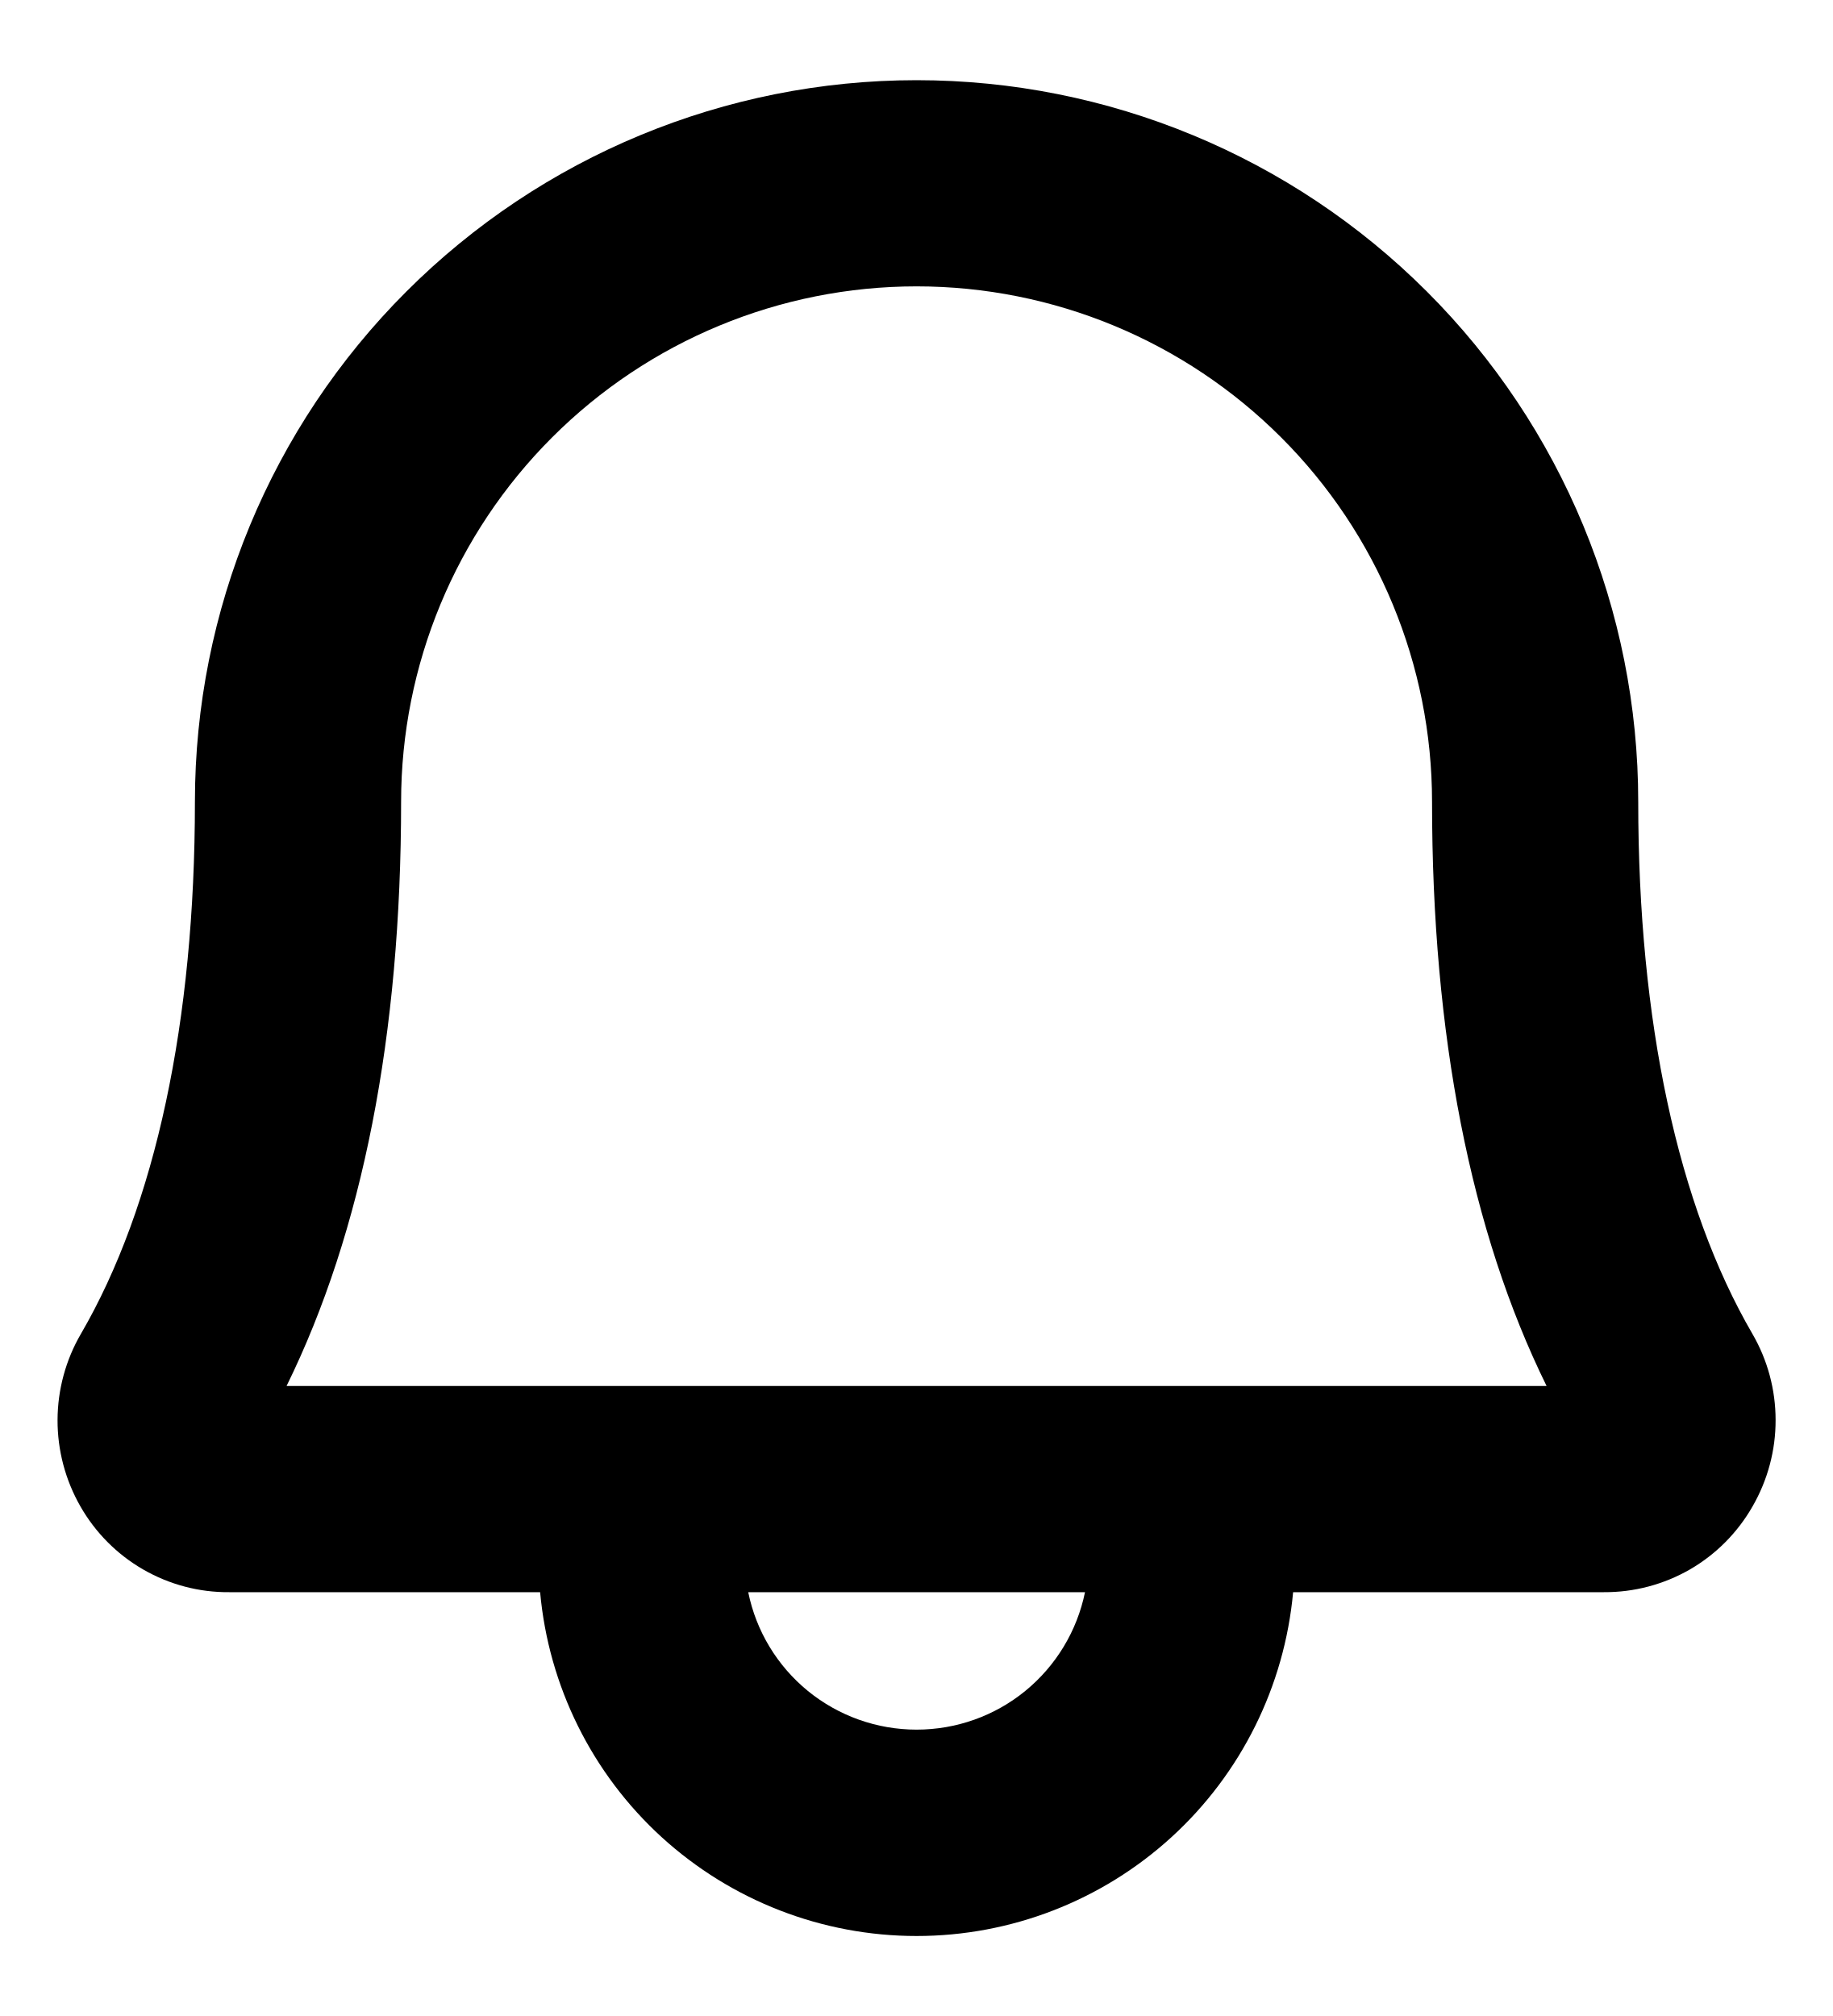
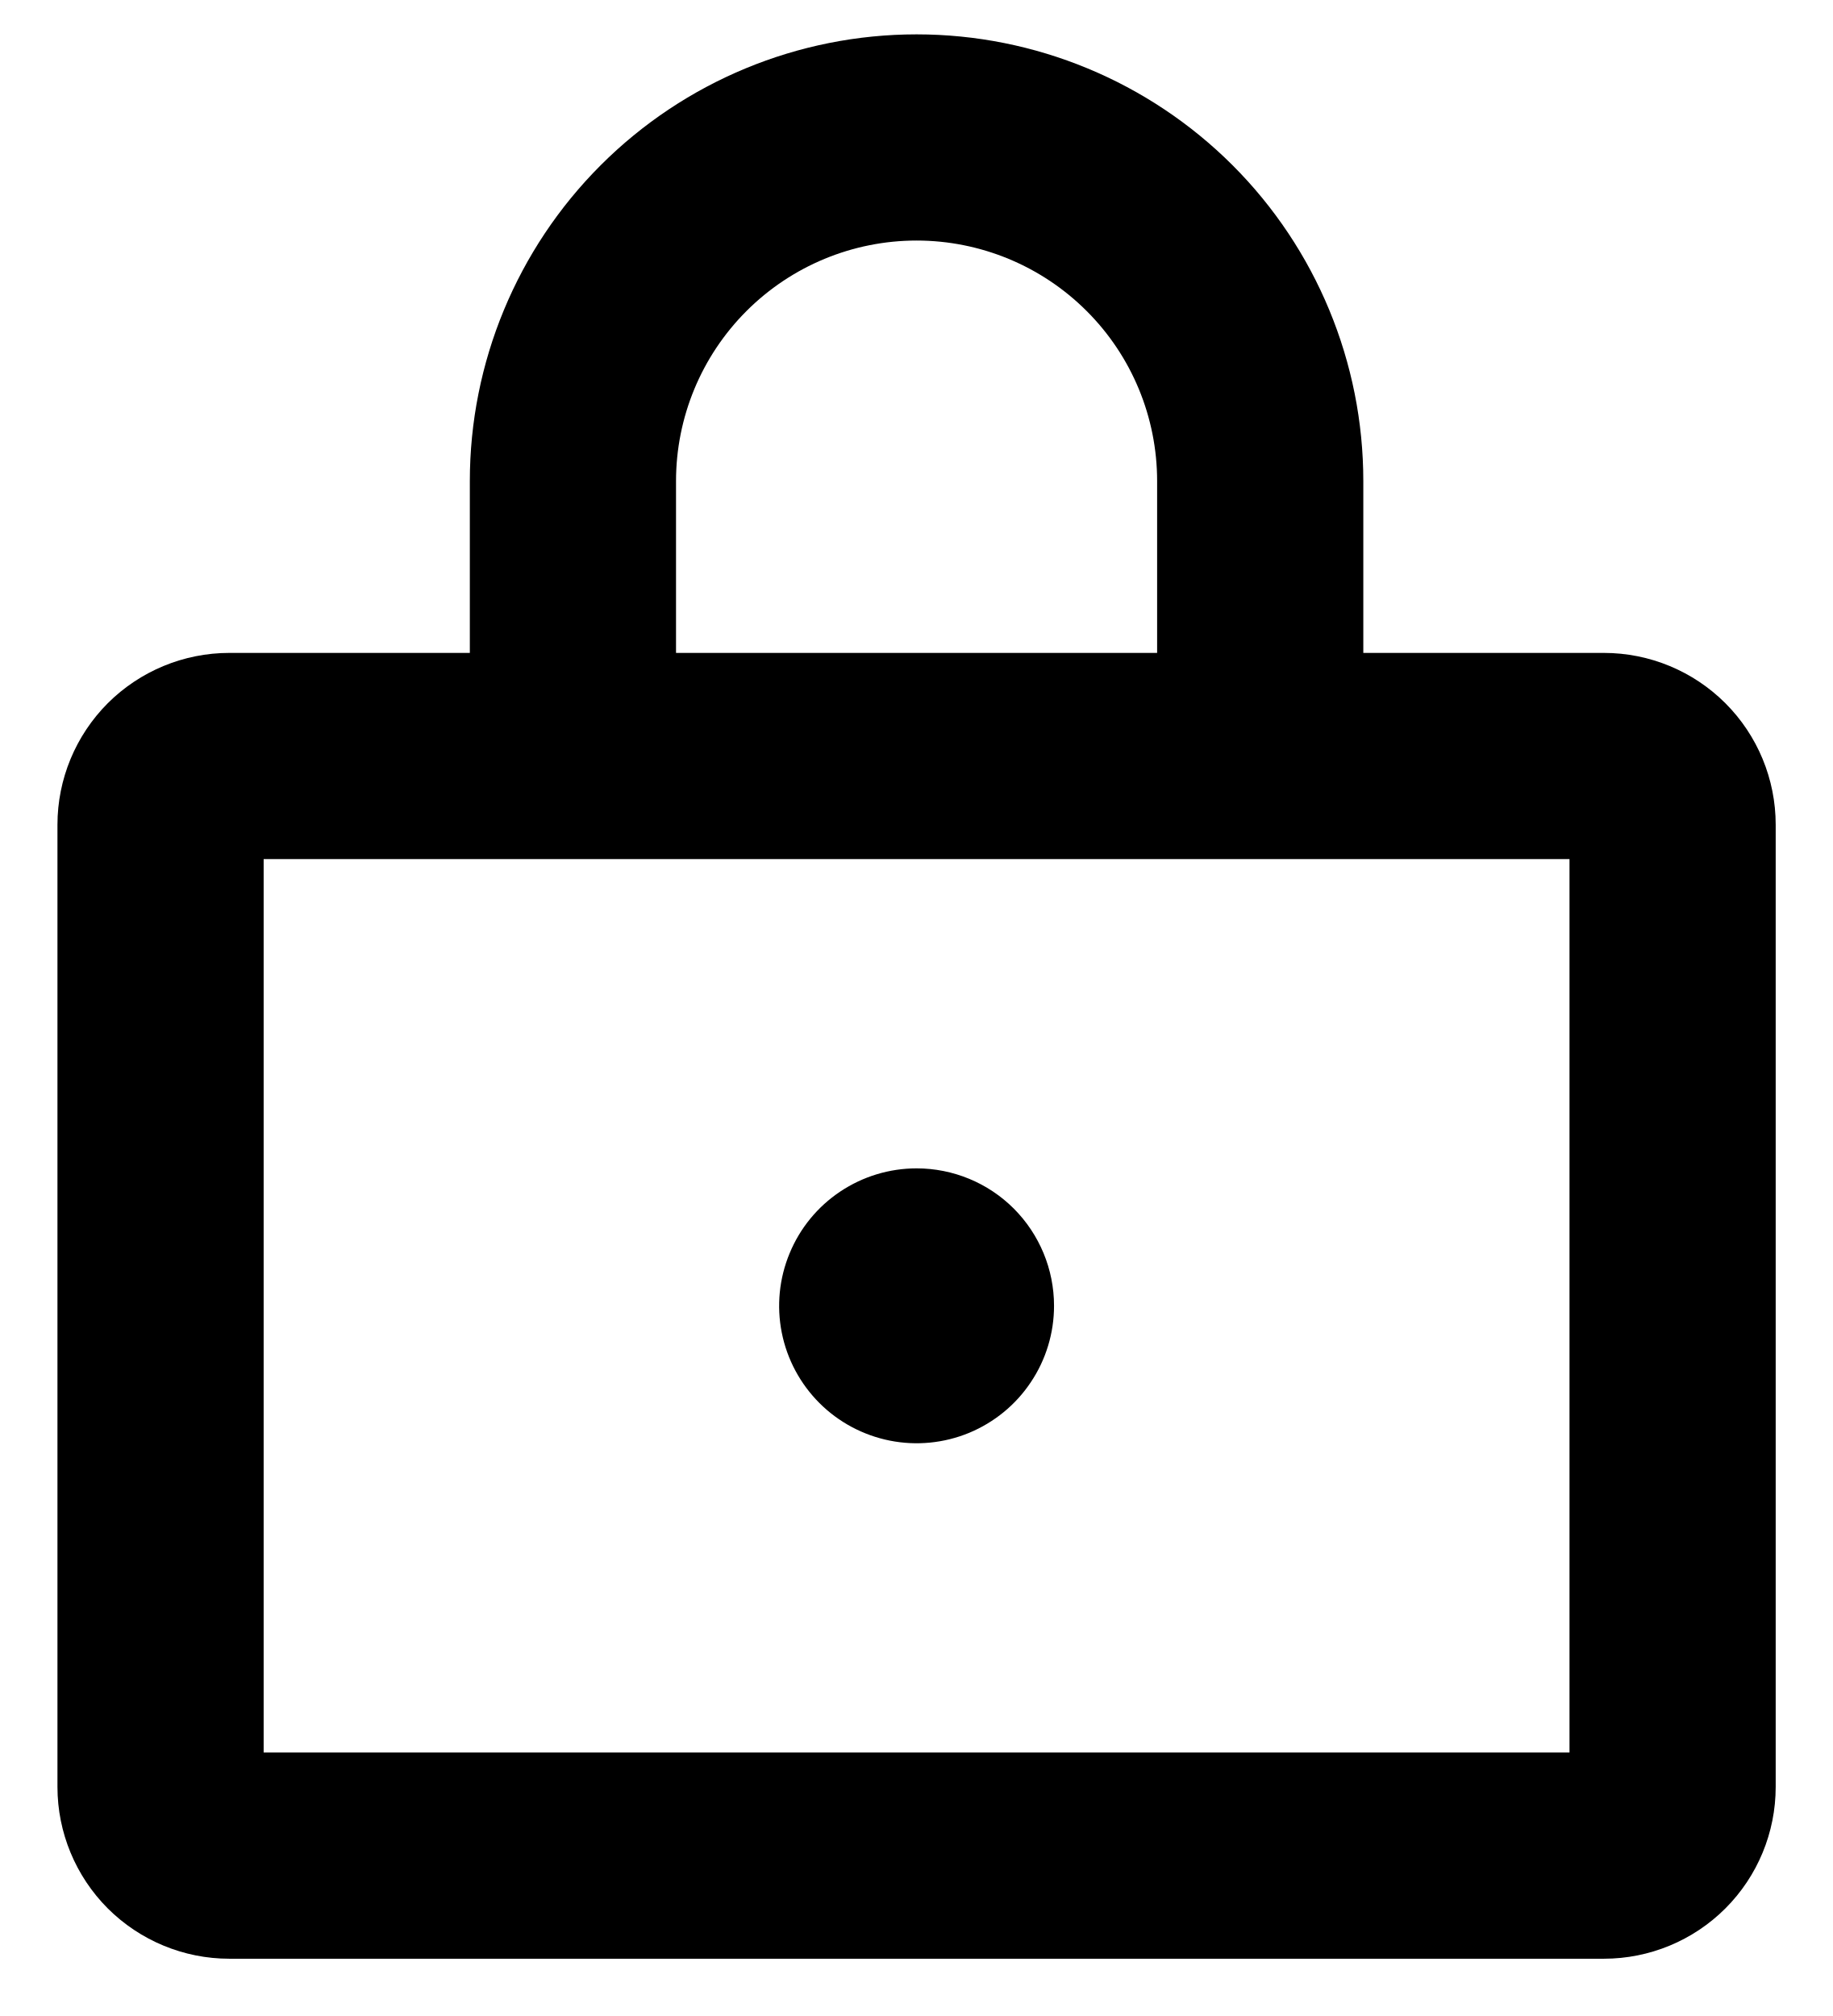
<svg xmlns="http://www.w3.org/2000/svg" width="20" height="22" viewBox="0 0 20 22" fill="none">
-   <path d="M19.123 14.556C18.309 13.156 17.877 11.147 17.877 8.75C17.877 6.661 17.048 4.658 15.571 3.182C14.094 1.705 12.091 0.875 10.002 0.875C7.914 0.875 5.911 1.705 4.434 3.182C2.957 4.658 2.127 6.661 2.127 8.75C2.127 11.148 1.697 13.156 0.883 14.556C0.717 14.841 0.629 15.166 0.628 15.496C0.627 15.826 0.713 16.151 0.877 16.438C1.04 16.724 1.276 16.962 1.562 17.127C1.848 17.292 2.172 17.378 2.502 17.375H5.894C5.987 18.4 6.46 19.354 7.22 20.048C7.981 20.742 8.973 21.127 10.002 21.127C11.032 21.127 12.024 20.742 12.784 20.048C13.544 19.354 14.017 18.4 14.111 17.375H17.502C17.832 17.377 18.156 17.291 18.441 17.127C18.726 16.962 18.962 16.724 19.125 16.438C19.29 16.151 19.377 15.827 19.376 15.496C19.376 15.166 19.289 14.842 19.123 14.556ZM10.002 18.875C9.57 18.875 9.151 18.726 8.816 18.453C8.481 18.179 8.251 17.799 8.165 17.375H11.84C11.753 17.799 11.523 18.179 11.188 18.453C10.854 18.726 10.435 18.875 10.002 18.875ZM3.127 15.125C3.956 13.438 4.377 11.294 4.377 8.75C4.377 7.258 4.97 5.827 6.025 4.773C7.08 3.718 8.511 3.125 10.002 3.125C11.494 3.125 12.925 3.718 13.98 4.773C15.035 5.827 15.627 7.258 15.627 8.75C15.627 11.293 16.047 13.438 16.877 15.125H3.127Z" fill="black" />
+   <path d="M17.502 7.125H14.877V5.25C14.877 3.957 14.364 2.717 13.45 1.803C12.535 0.889 11.295 0.375 10.002 0.375C8.709 0.375 7.469 0.889 6.555 1.803C5.641 2.717 5.127 3.957 5.127 5.25V7.125H2.502C2.005 7.125 1.528 7.323 1.176 7.674C0.825 8.026 0.627 8.503 0.627 9V19.5C0.627 19.997 0.825 20.474 1.176 20.826C1.528 21.177 2.005 21.375 2.502 21.375H17.502C18 21.375 18.477 21.177 18.828 20.826C19.18 20.474 19.377 19.997 19.377 19.5V9C19.377 8.503 19.18 8.026 18.828 7.674C18.477 7.323 18 7.125 17.502 7.125ZM7.377 5.25C7.377 4.554 7.654 3.886 8.146 3.394C8.638 2.902 9.306 2.625 10.002 2.625C10.698 2.625 11.366 2.902 11.858 3.394C12.351 3.886 12.627 4.554 12.627 5.25V7.125H7.377V5.25ZM17.127 19.125H2.877V9.375H17.127V19.125ZM11.502 14.25C11.502 14.547 11.414 14.837 11.249 15.083C11.085 15.33 10.85 15.522 10.576 15.636C10.302 15.749 10.001 15.779 9.71 15.721C9.419 15.663 9.151 15.52 8.942 15.311C8.732 15.101 8.589 14.834 8.531 14.543C8.473 14.252 8.503 13.95 8.617 13.676C8.73 13.402 8.922 13.168 9.169 13.003C9.416 12.838 9.706 12.75 10.002 12.75C10.4 12.75 10.782 12.908 11.063 13.189C11.344 13.471 11.502 13.852 11.502 14.25Z" fill="black" />
</svg>
